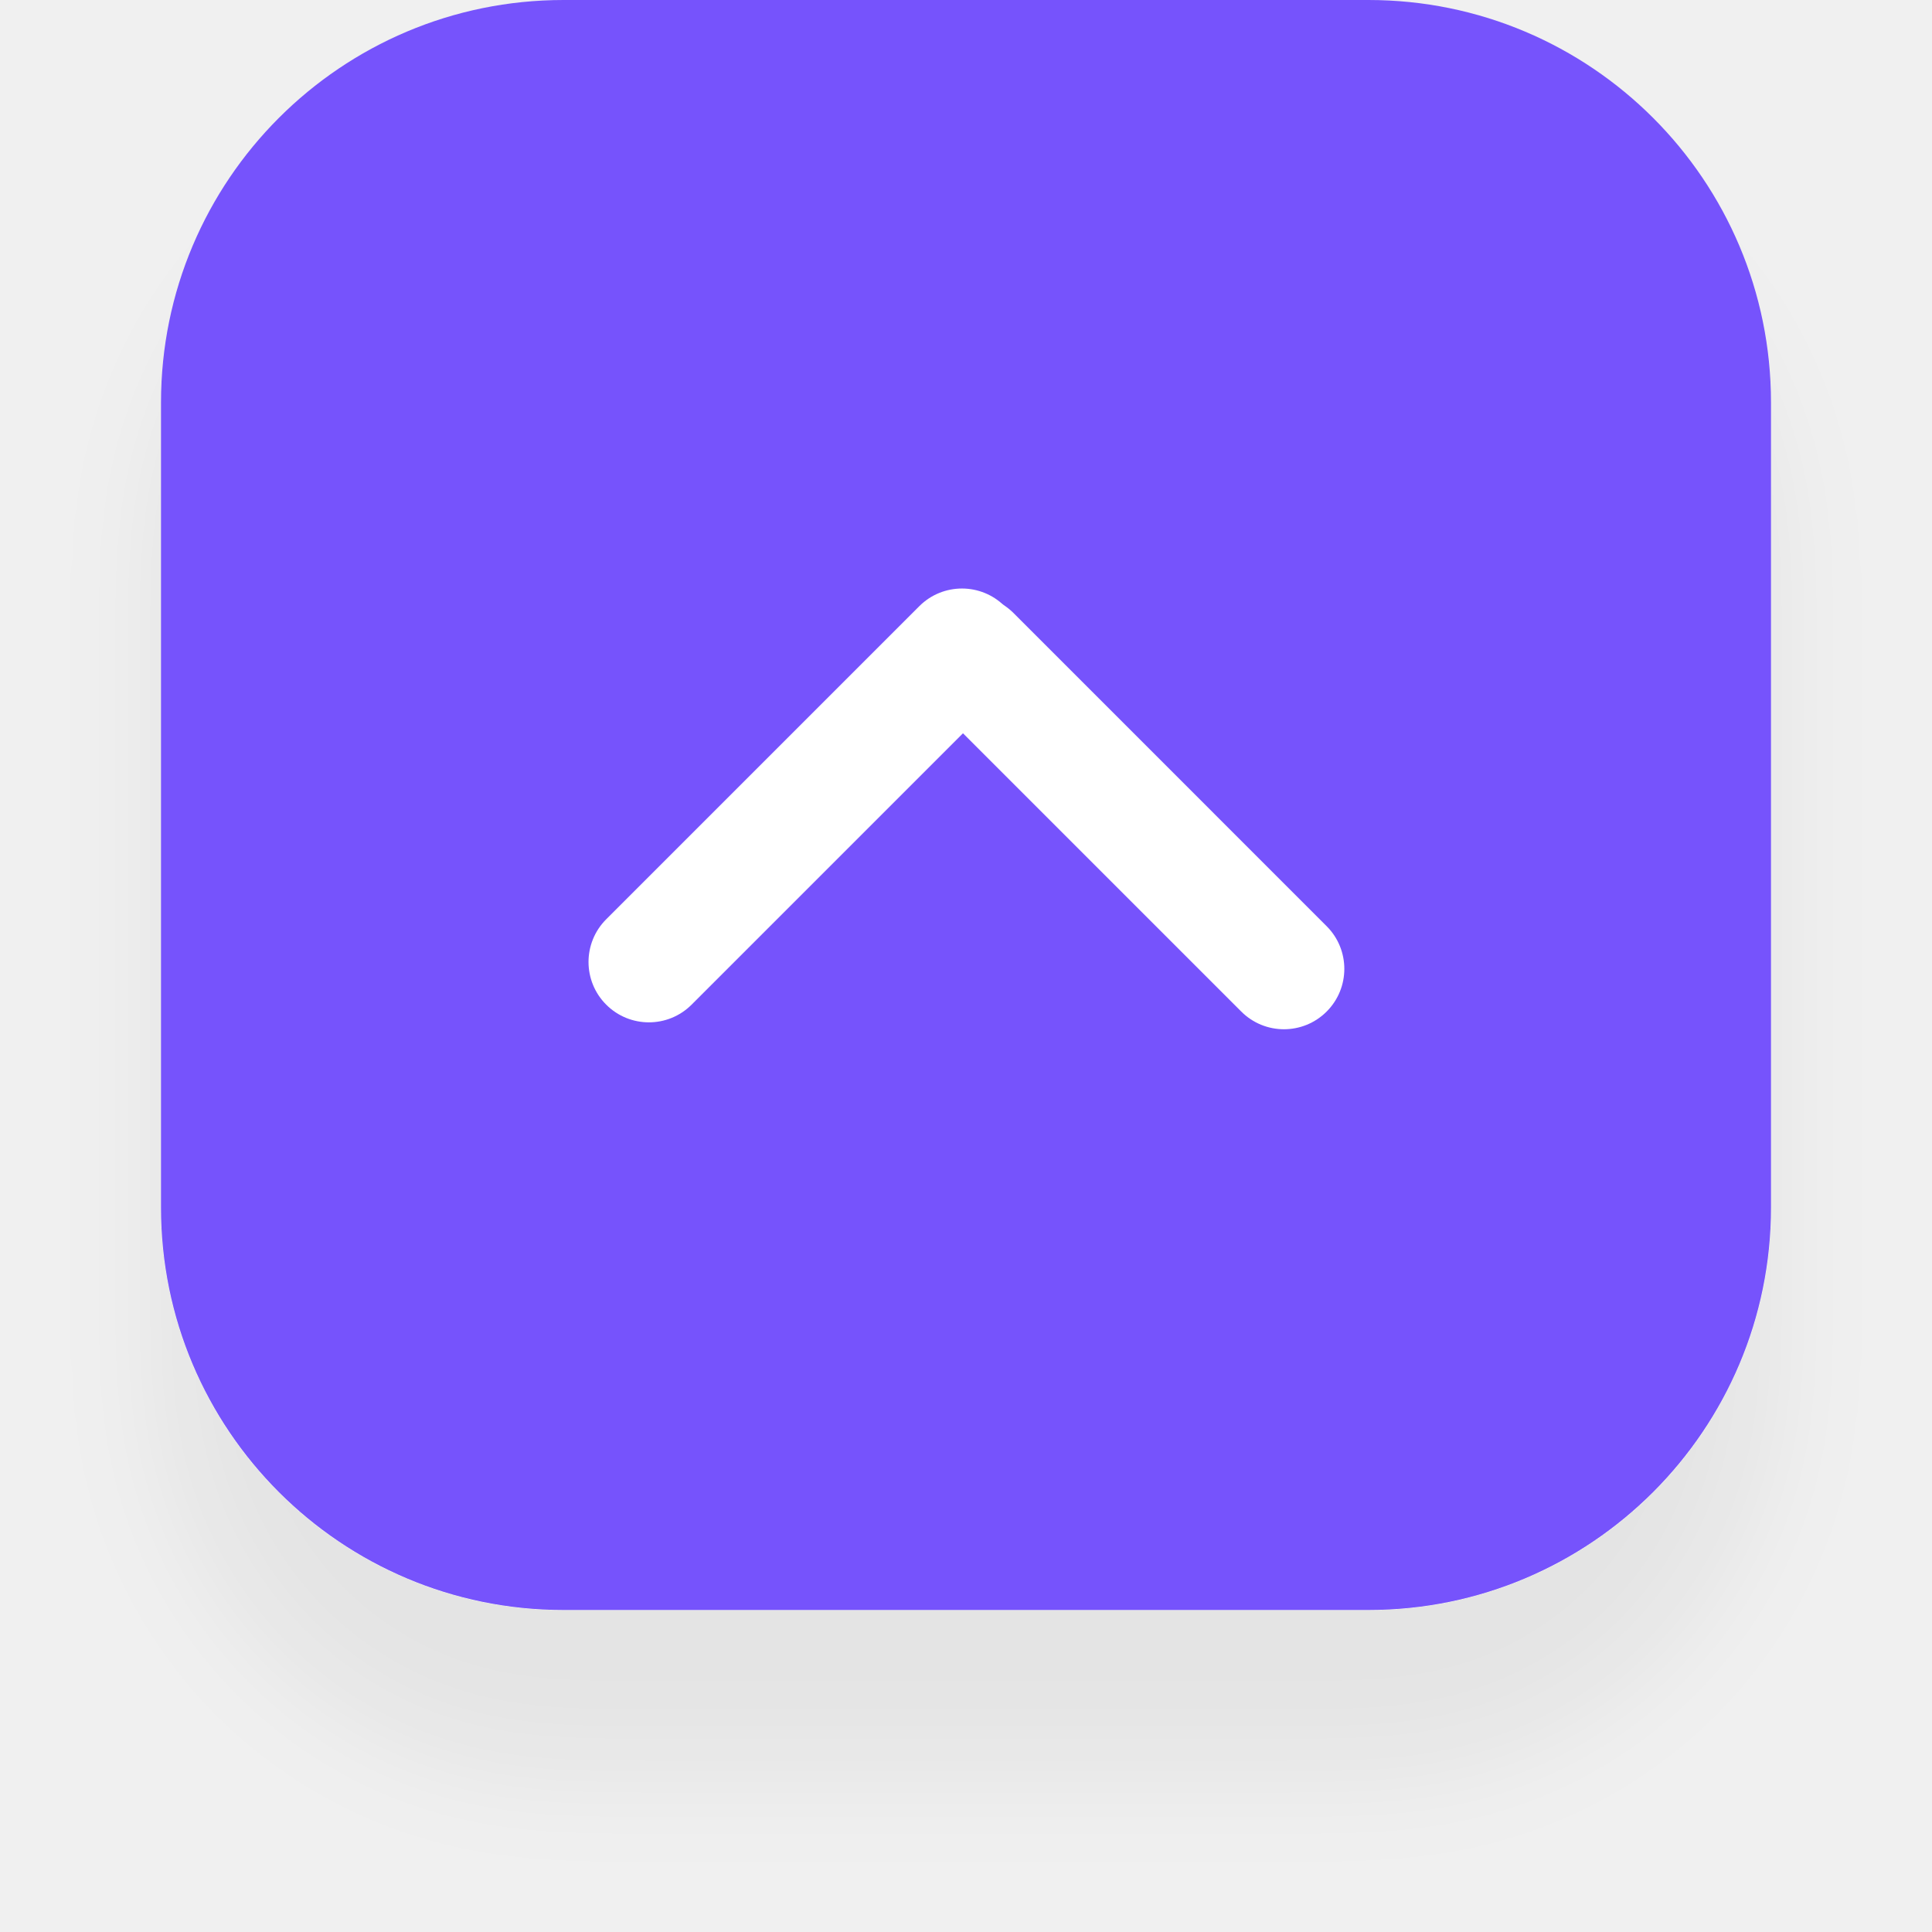
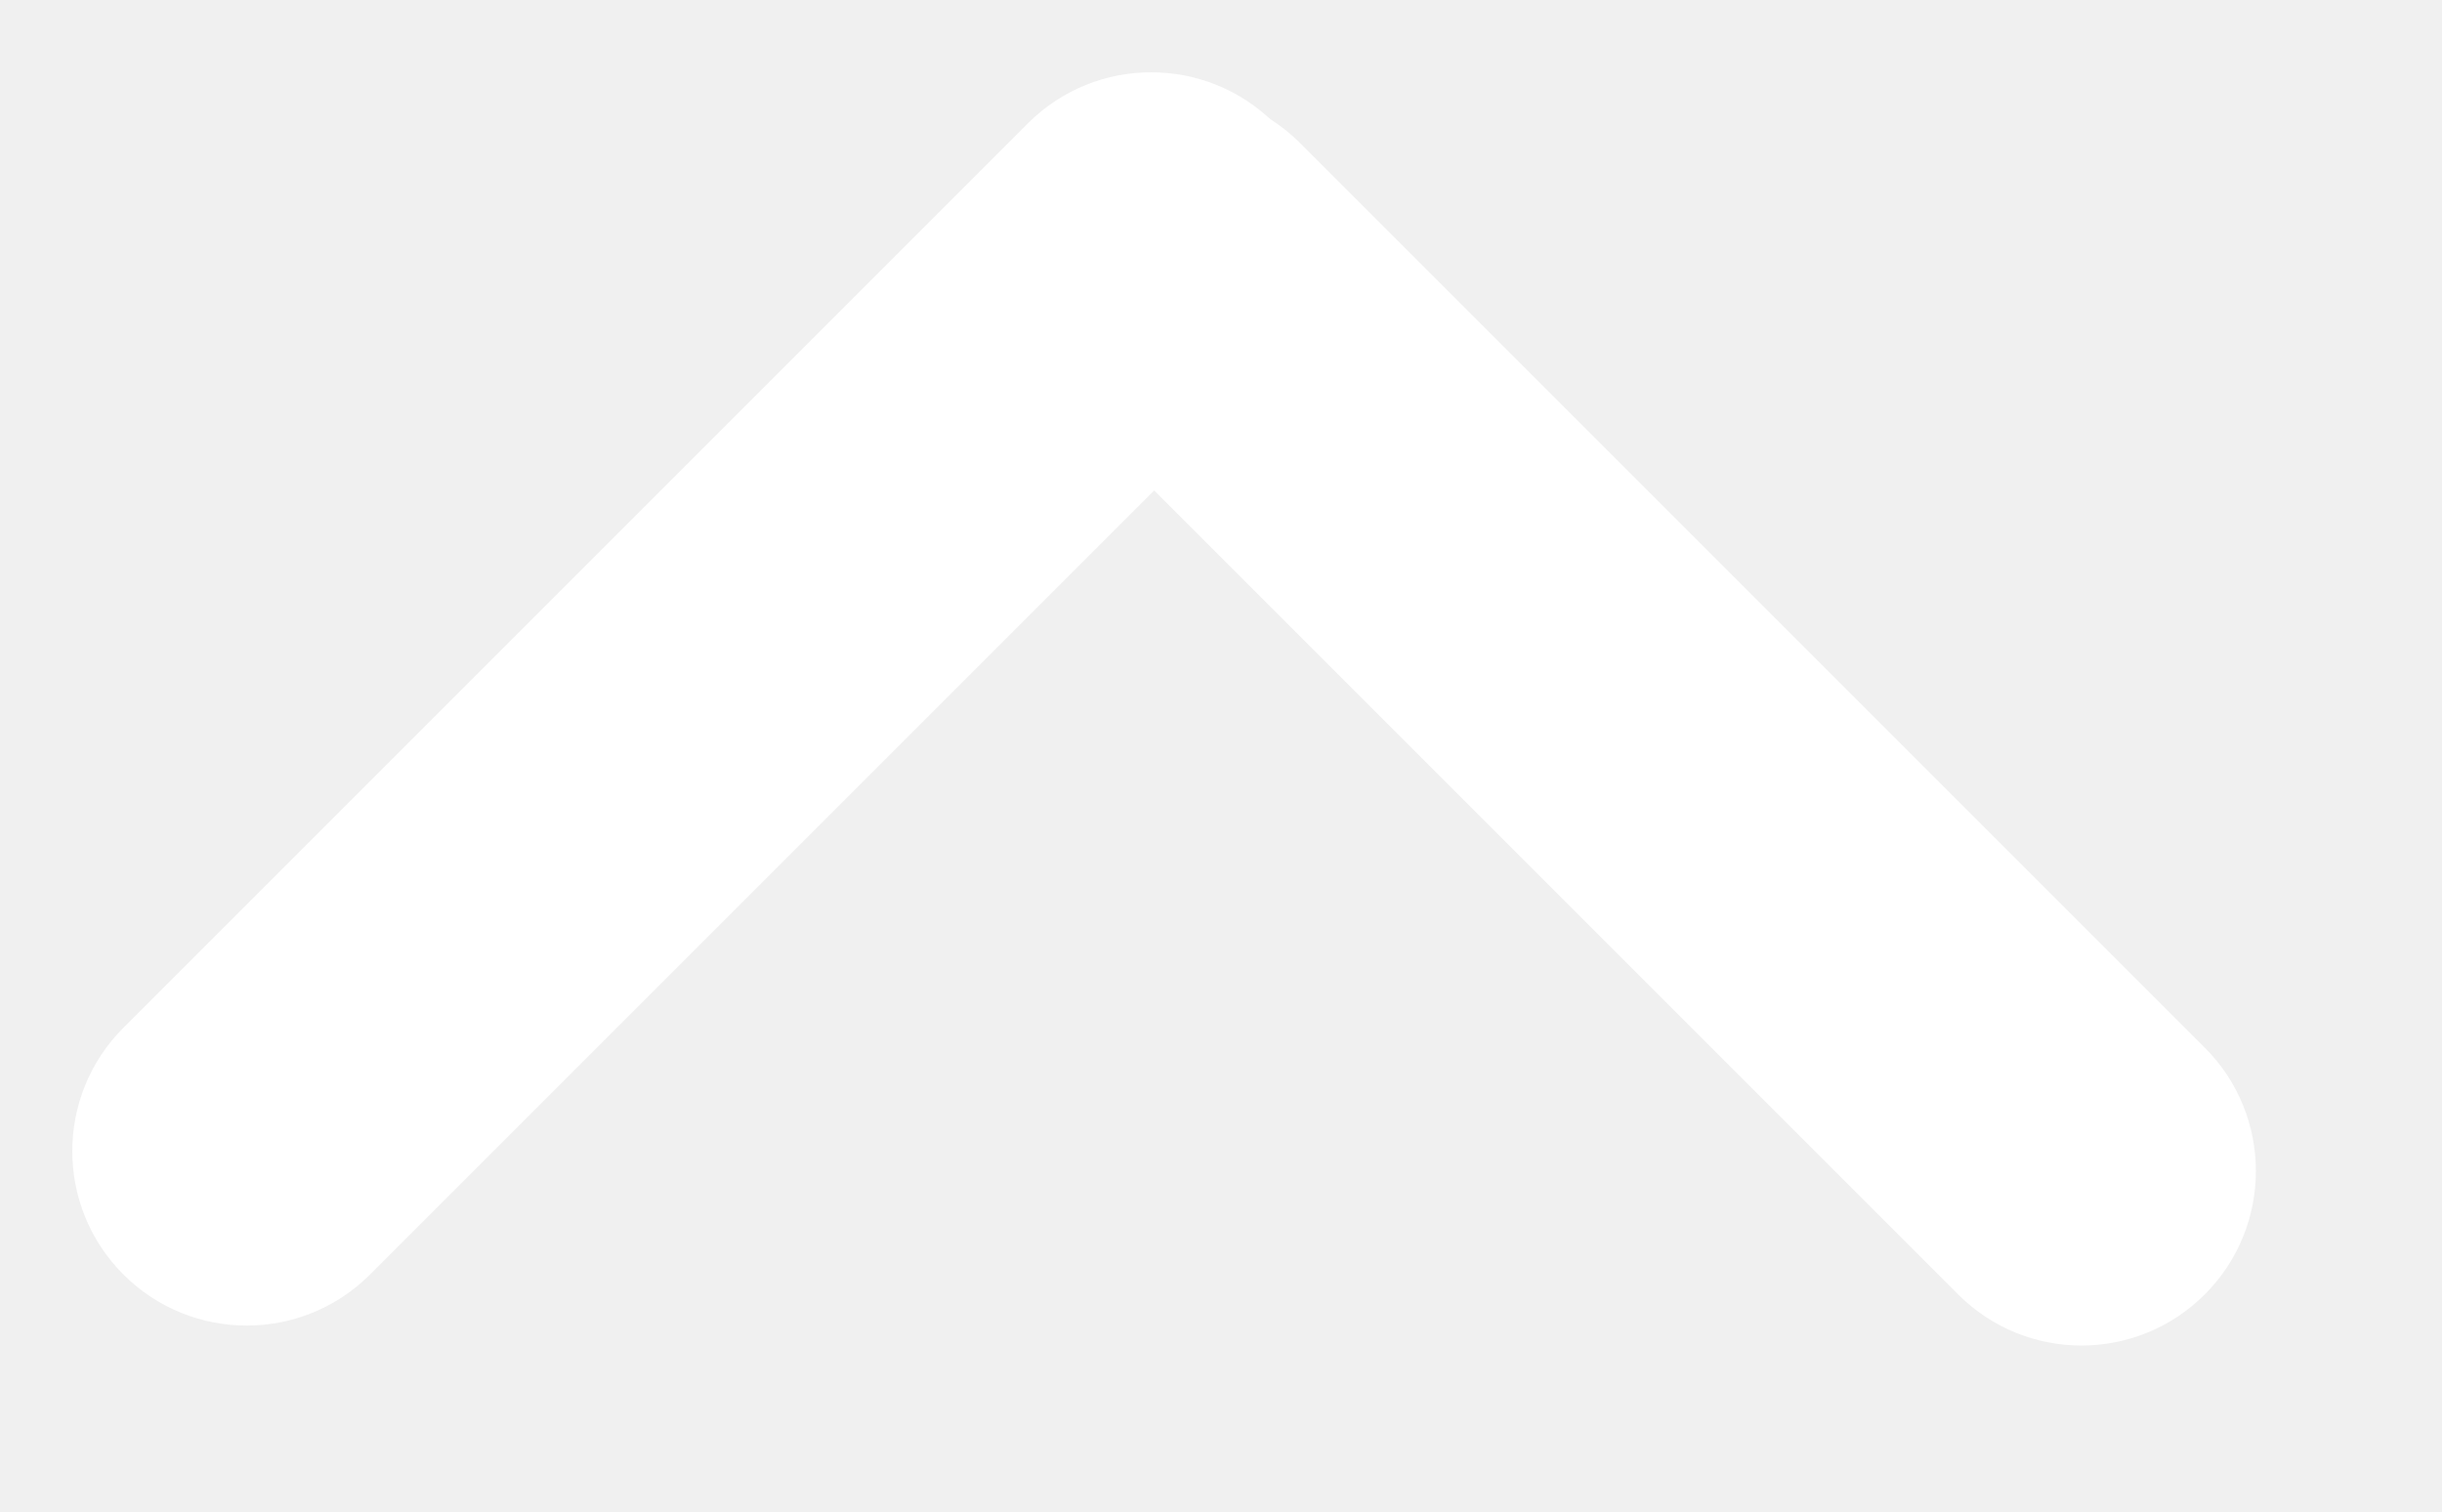
- <svg xmlns="http://www.w3.org/2000/svg" width="48" height="48" viewBox="0 0 48 48" fill="none">
-   <defs>
-     <filter id="filter_119_0_dd" x="0" y="0" width="48" height="48" filterUnits="userSpaceOnUse" color-interpolation-filters="sRGB">
-       <feFlood flood-opacity="0" result="BackgroundImageFix" />
-       <feColorMatrix in="SourceAlpha" type="matrix" values="0 0 0 0 0 0 0 0 0 0 0 0 0 0 0 0 0 0 127 0" result="hardAlpha" />
-       <feOffset dx="0" dy="4" />
-       <feGaussianBlur stdDeviation="1.333" />
-       <feComposite in2="hardAlpha" operator="out" k2="-1" k3="1" />
-       <feColorMatrix type="matrix" values="0 0 0 0 0 0 0 0 0 0 0 0 0 0 0 0 0 0 0.051 0" />
-       <feBlend mode="normal" in2="BackgroundImageFix" result="effect_dropShadow_1" />
-       <feBlend mode="normal" in="SourceGraphic" in2="effect_dropShadow_1" result="shape" />
-     </filter>
-   </defs>
-   <g filter="url(#filter_119_0_dd)">
-     <rect id="Rectangle 21" x="4" rx="10" width="40" height="40" fill="#7653FC" fill-opacity="1" />
-   </g>
-   <rect id="Rectangle 22" x="14" y="23.9" rx="1.5" width="14" height="3" transform="rotate(-45 14 23.89954)" fill="#FFFFFF" fill-opacity="1" />
-   <path id="Rectangle 23" d="M25.182 15.232L32.96 23.011C33.546 23.596 33.546 24.546 32.96 25.132C32.374 25.718 31.425 25.718 30.839 25.132L23.061 17.354C22.475 16.768 22.475 15.818 23.061 15.232C23.646 14.646 24.596 14.646 25.182 15.232Z" fill="#FFFFFF" fill-opacity="1" fill-rule="nonzero" />
+ <svg xmlns="http://www.w3.org/2000/svg" width="21" height="13" viewBox="0 0 21 13" fill="none">
+   <rect y="9.9" width="14" height="3" rx="1.5" transform="rotate(-45 0 9.89954)" fill="white" />
+   <path d="M9.061 1.232C9.646 0.646 10.596 0.646 11.182 1.232L18.96 9.01C19.546 9.596 19.546 10.546 18.96 11.132C18.374 11.718 17.425 11.718 16.839 11.132L9.061 3.354C8.475 2.768 8.475 1.818 9.061 1.232Z" fill="white" />
</svg>
